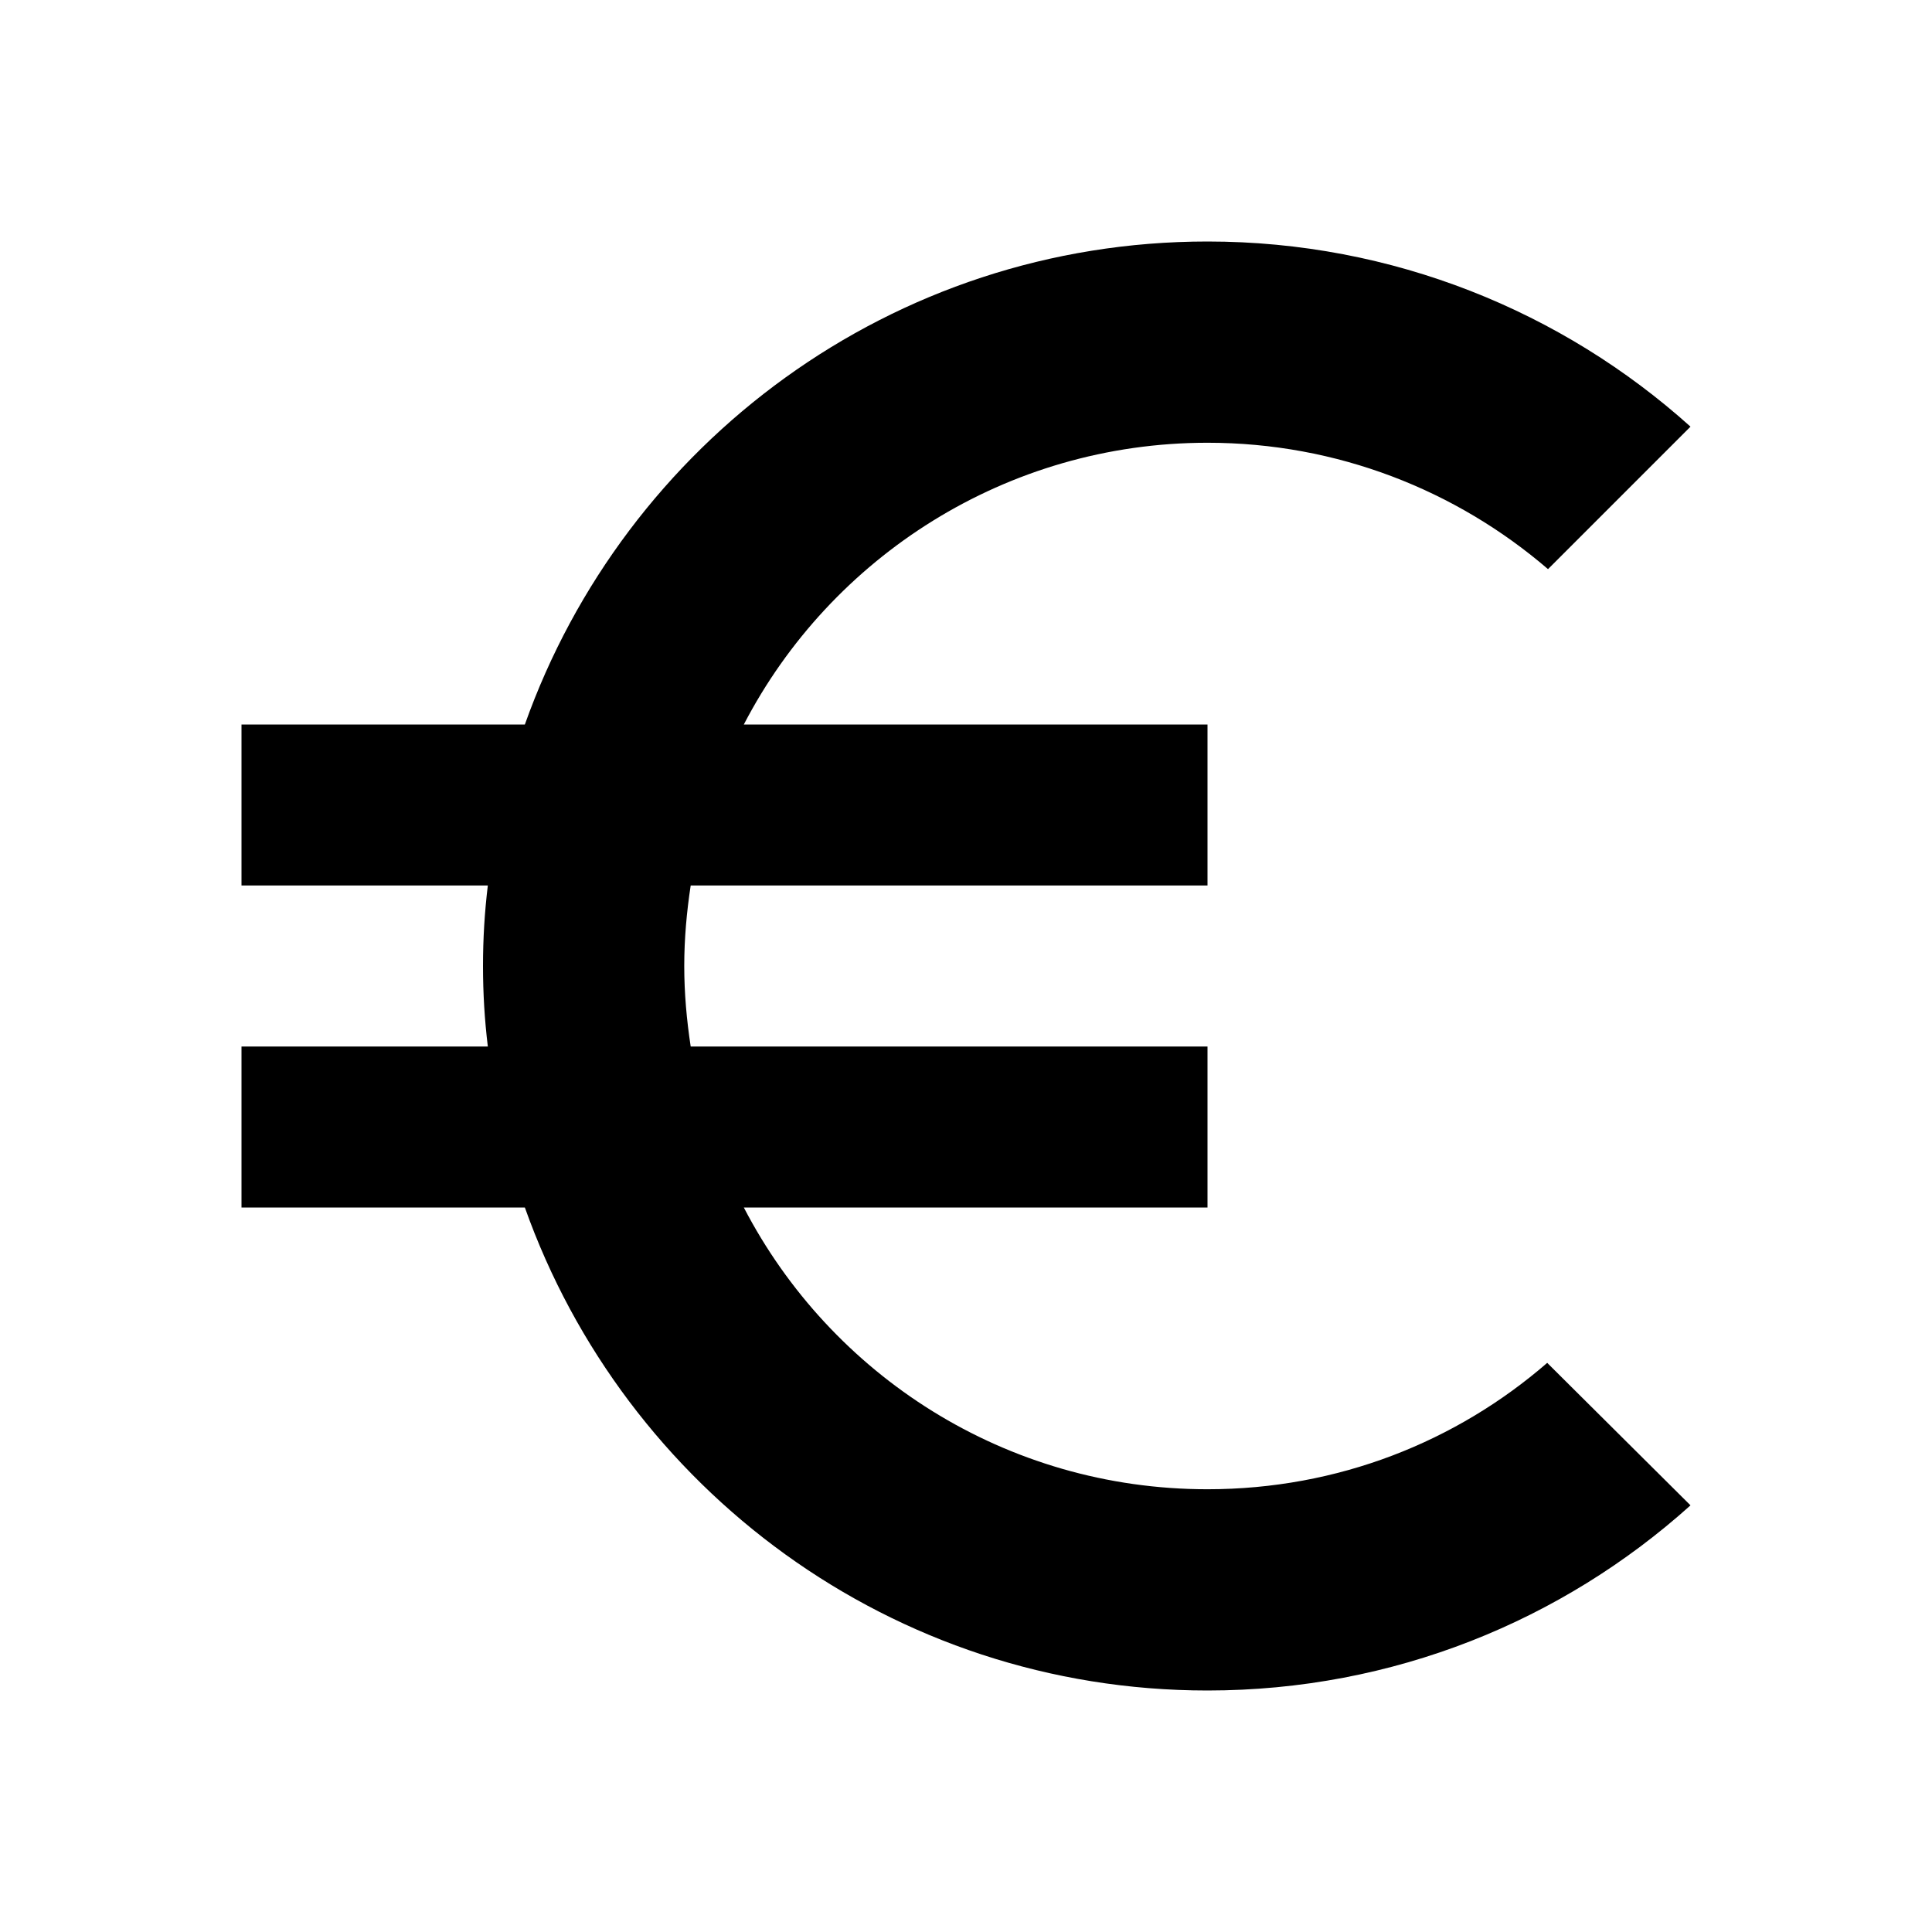
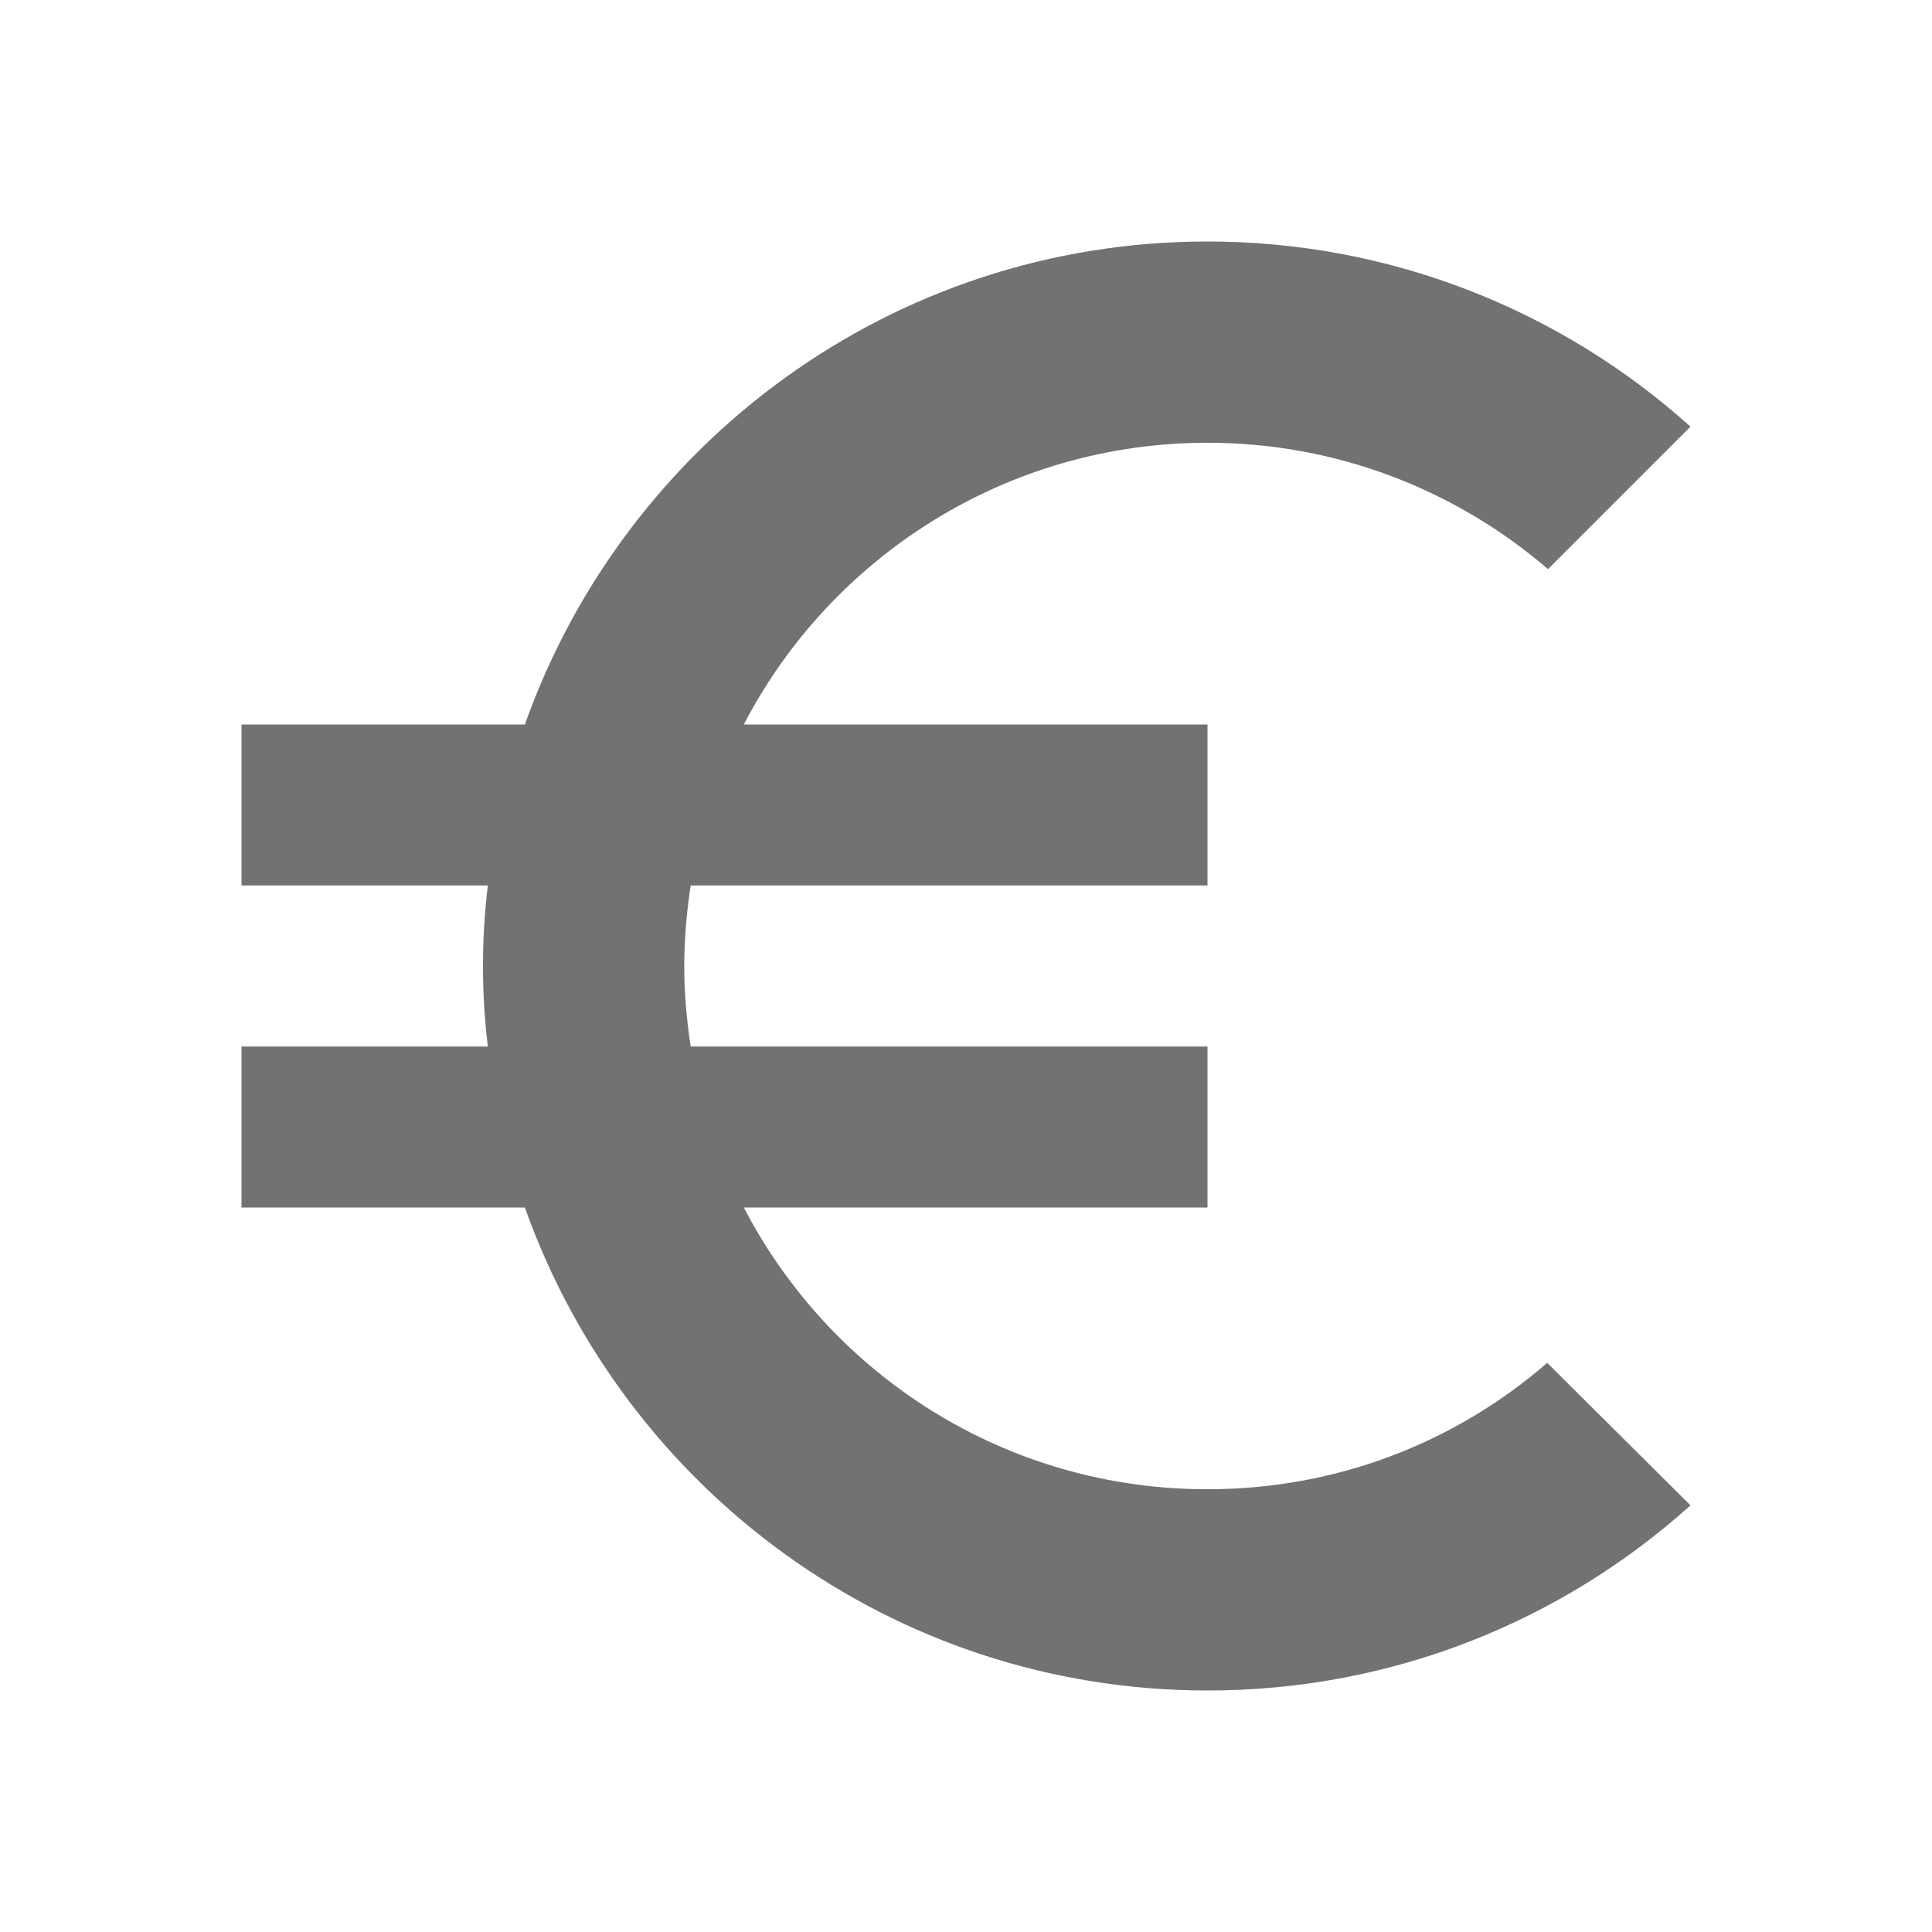
<svg xmlns="http://www.w3.org/2000/svg" width="24" height="24" viewBox="0 0 24 24">
-   <path d="M15 18.5c-2.51 0-4.68-1.42-5.76-3.5H15v-2H8.58c-.05-.33-.08-.66-.08-1s.03-.67.08-1H15V9H9.24C10.32 6.92 12.5 5.5 15 5.5c1.61 0 3.09.59 4.23 1.57L21 5.3C19.41 3.87 17.3 3 15 3c-3.92 0-7.24 2.51-8.48 6H3v2h3.06c-.04.33-.06.66-.06 1 0 .34.02.67.06 1H3v2h3.52c1.24 3.49 4.56 6 8.48 6 2.31 0 4.41-.87 6-2.3l-1.78-1.77c-1.13.98-2.6 1.57-4.22 1.57z" />
+   <path class="svg-content" fill="#727272" d="M15 18.5c-2.51 0-4.68-1.42-5.76-3.5H15v-2H8.58c-.05-.33-.08-.66-.08-1s.03-.67.08-1H15V9H9.24C10.32 6.92 12.5 5.5 15 5.5c1.61 0 3.09.59 4.23 1.57L21 5.3C19.41 3.87 17.3 3 15 3c-3.92 0-7.24 2.51-8.48 6H3v2h3.06c-.04.33-.06.66-.06 1 0 .34.02.67.06 1H3v2h3.52c1.24 3.49 4.56 6 8.48 6 2.31 0 4.41-.87 6-2.3l-1.78-1.77c-1.13.98-2.6 1.57-4.22 1.57z" />
  <path fill="none" d="M0 0h24v24H0z" />
</svg>
